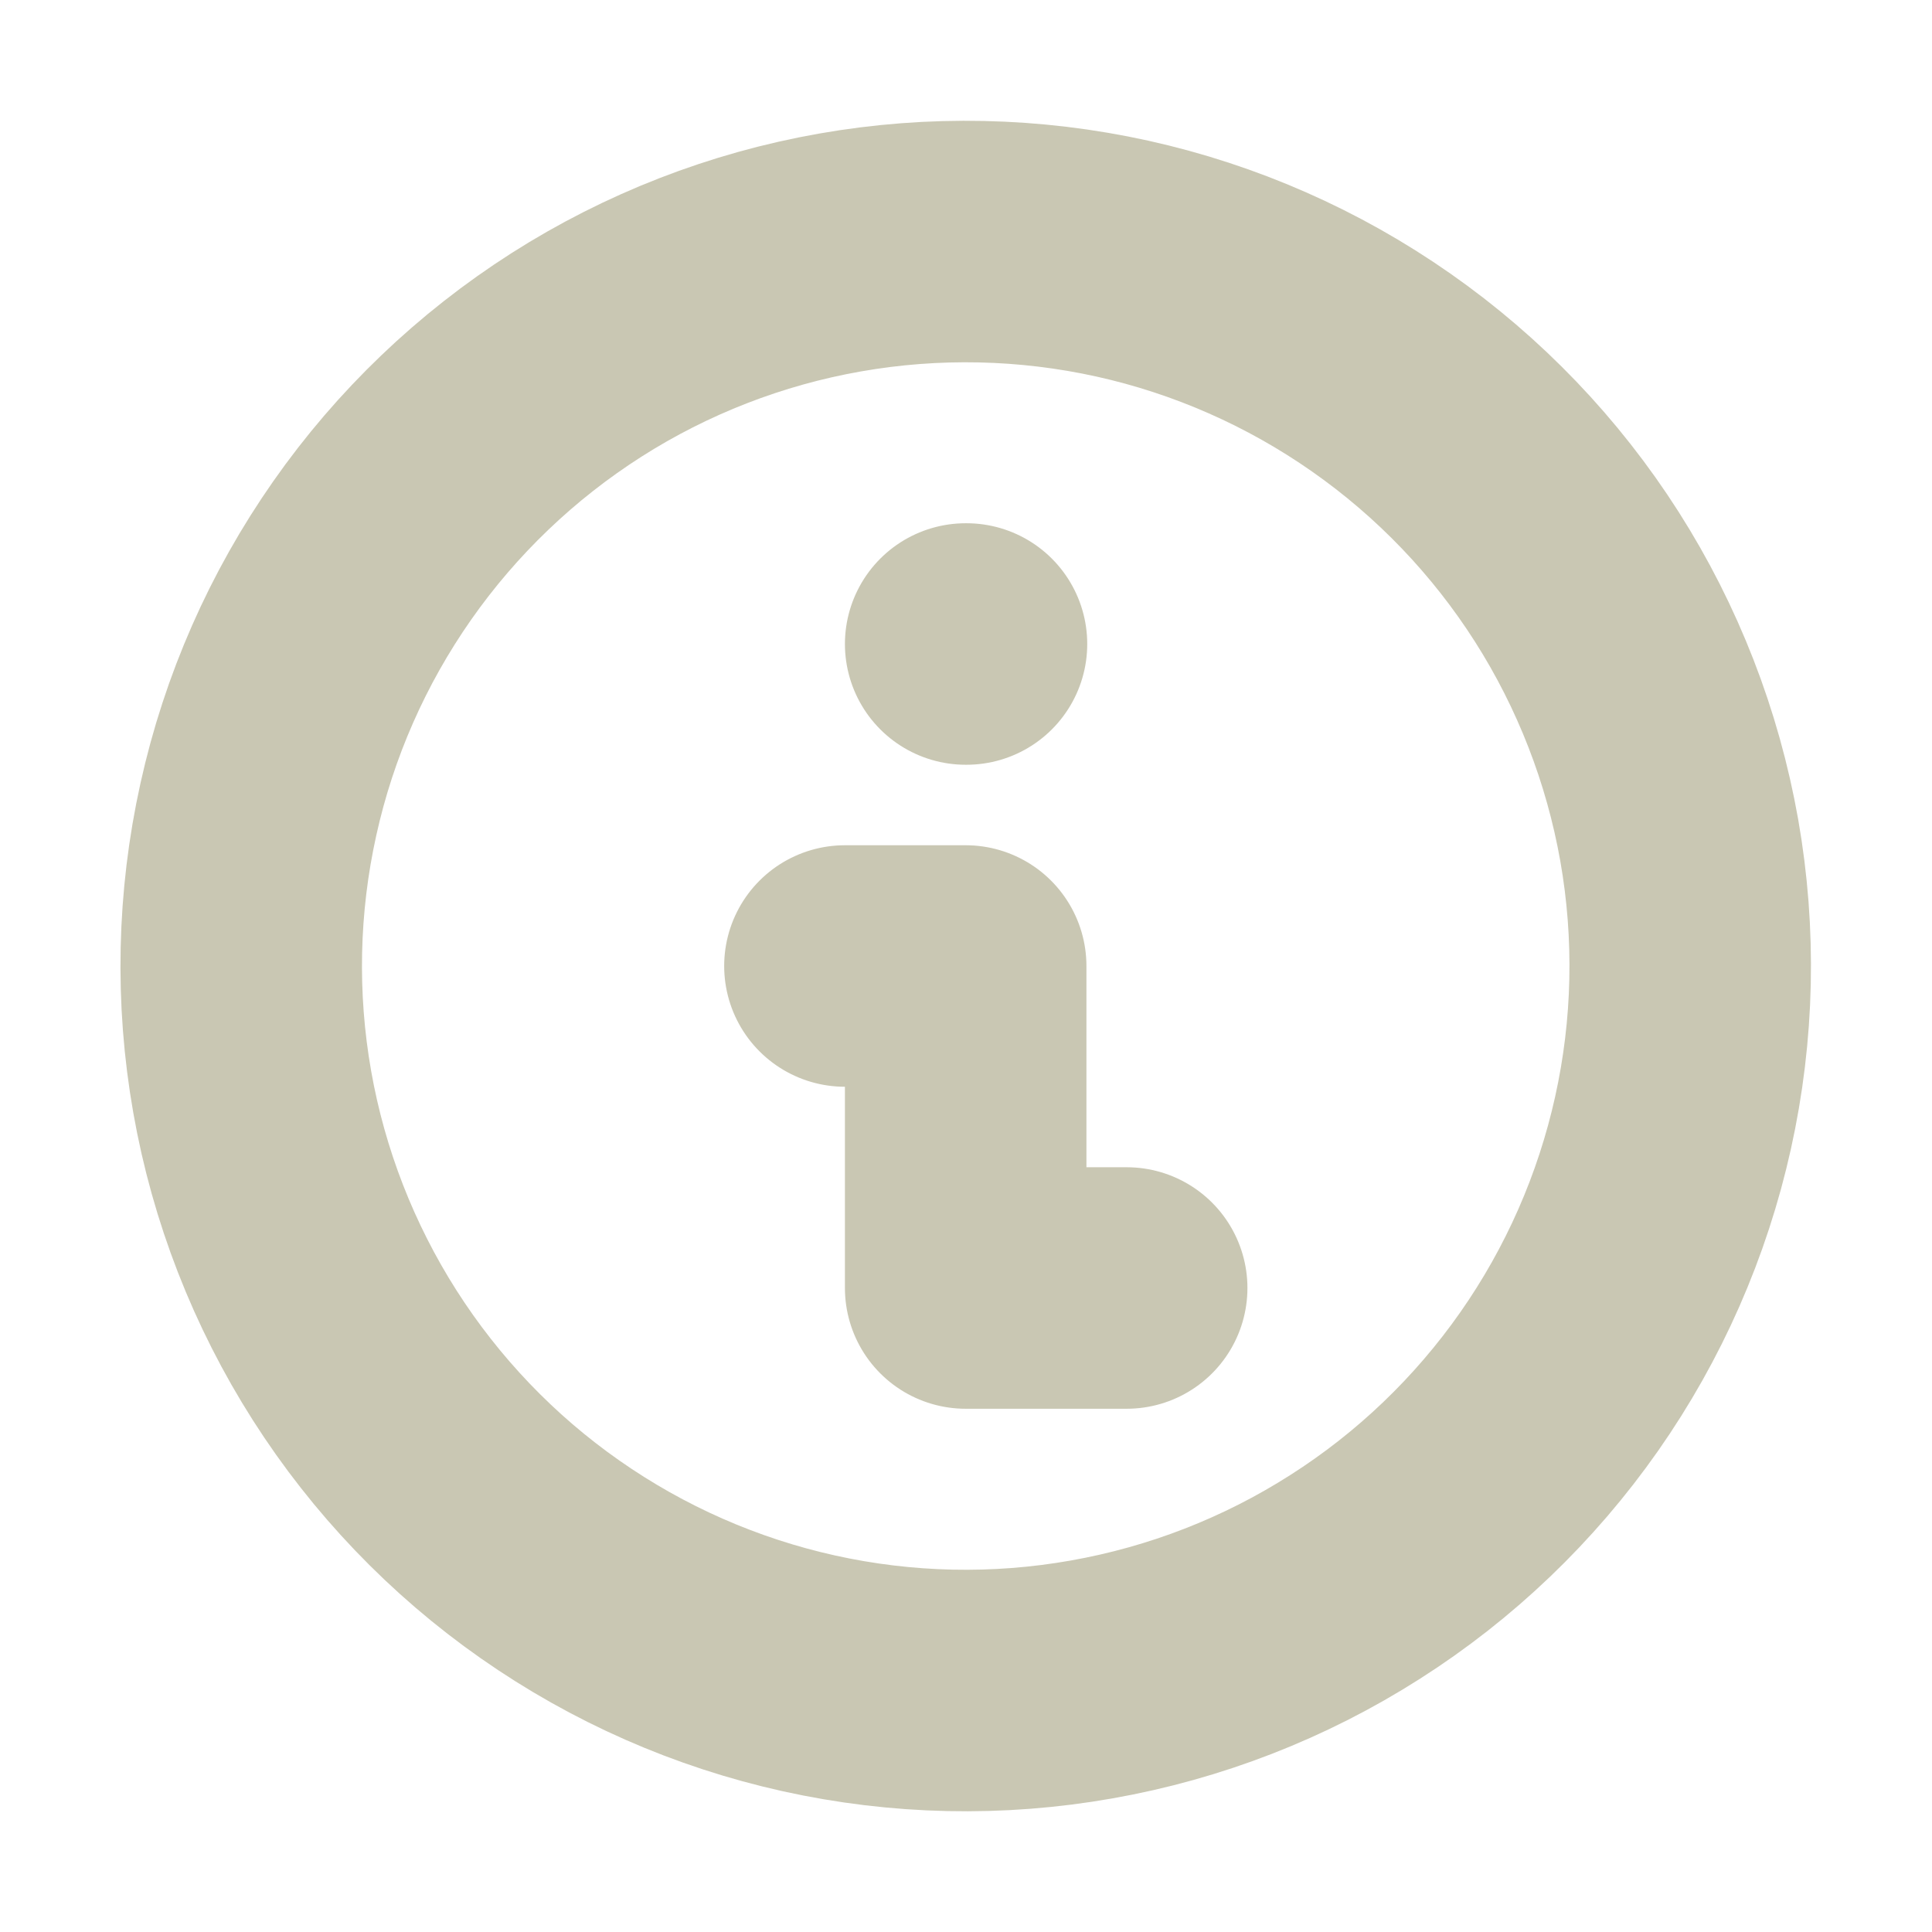
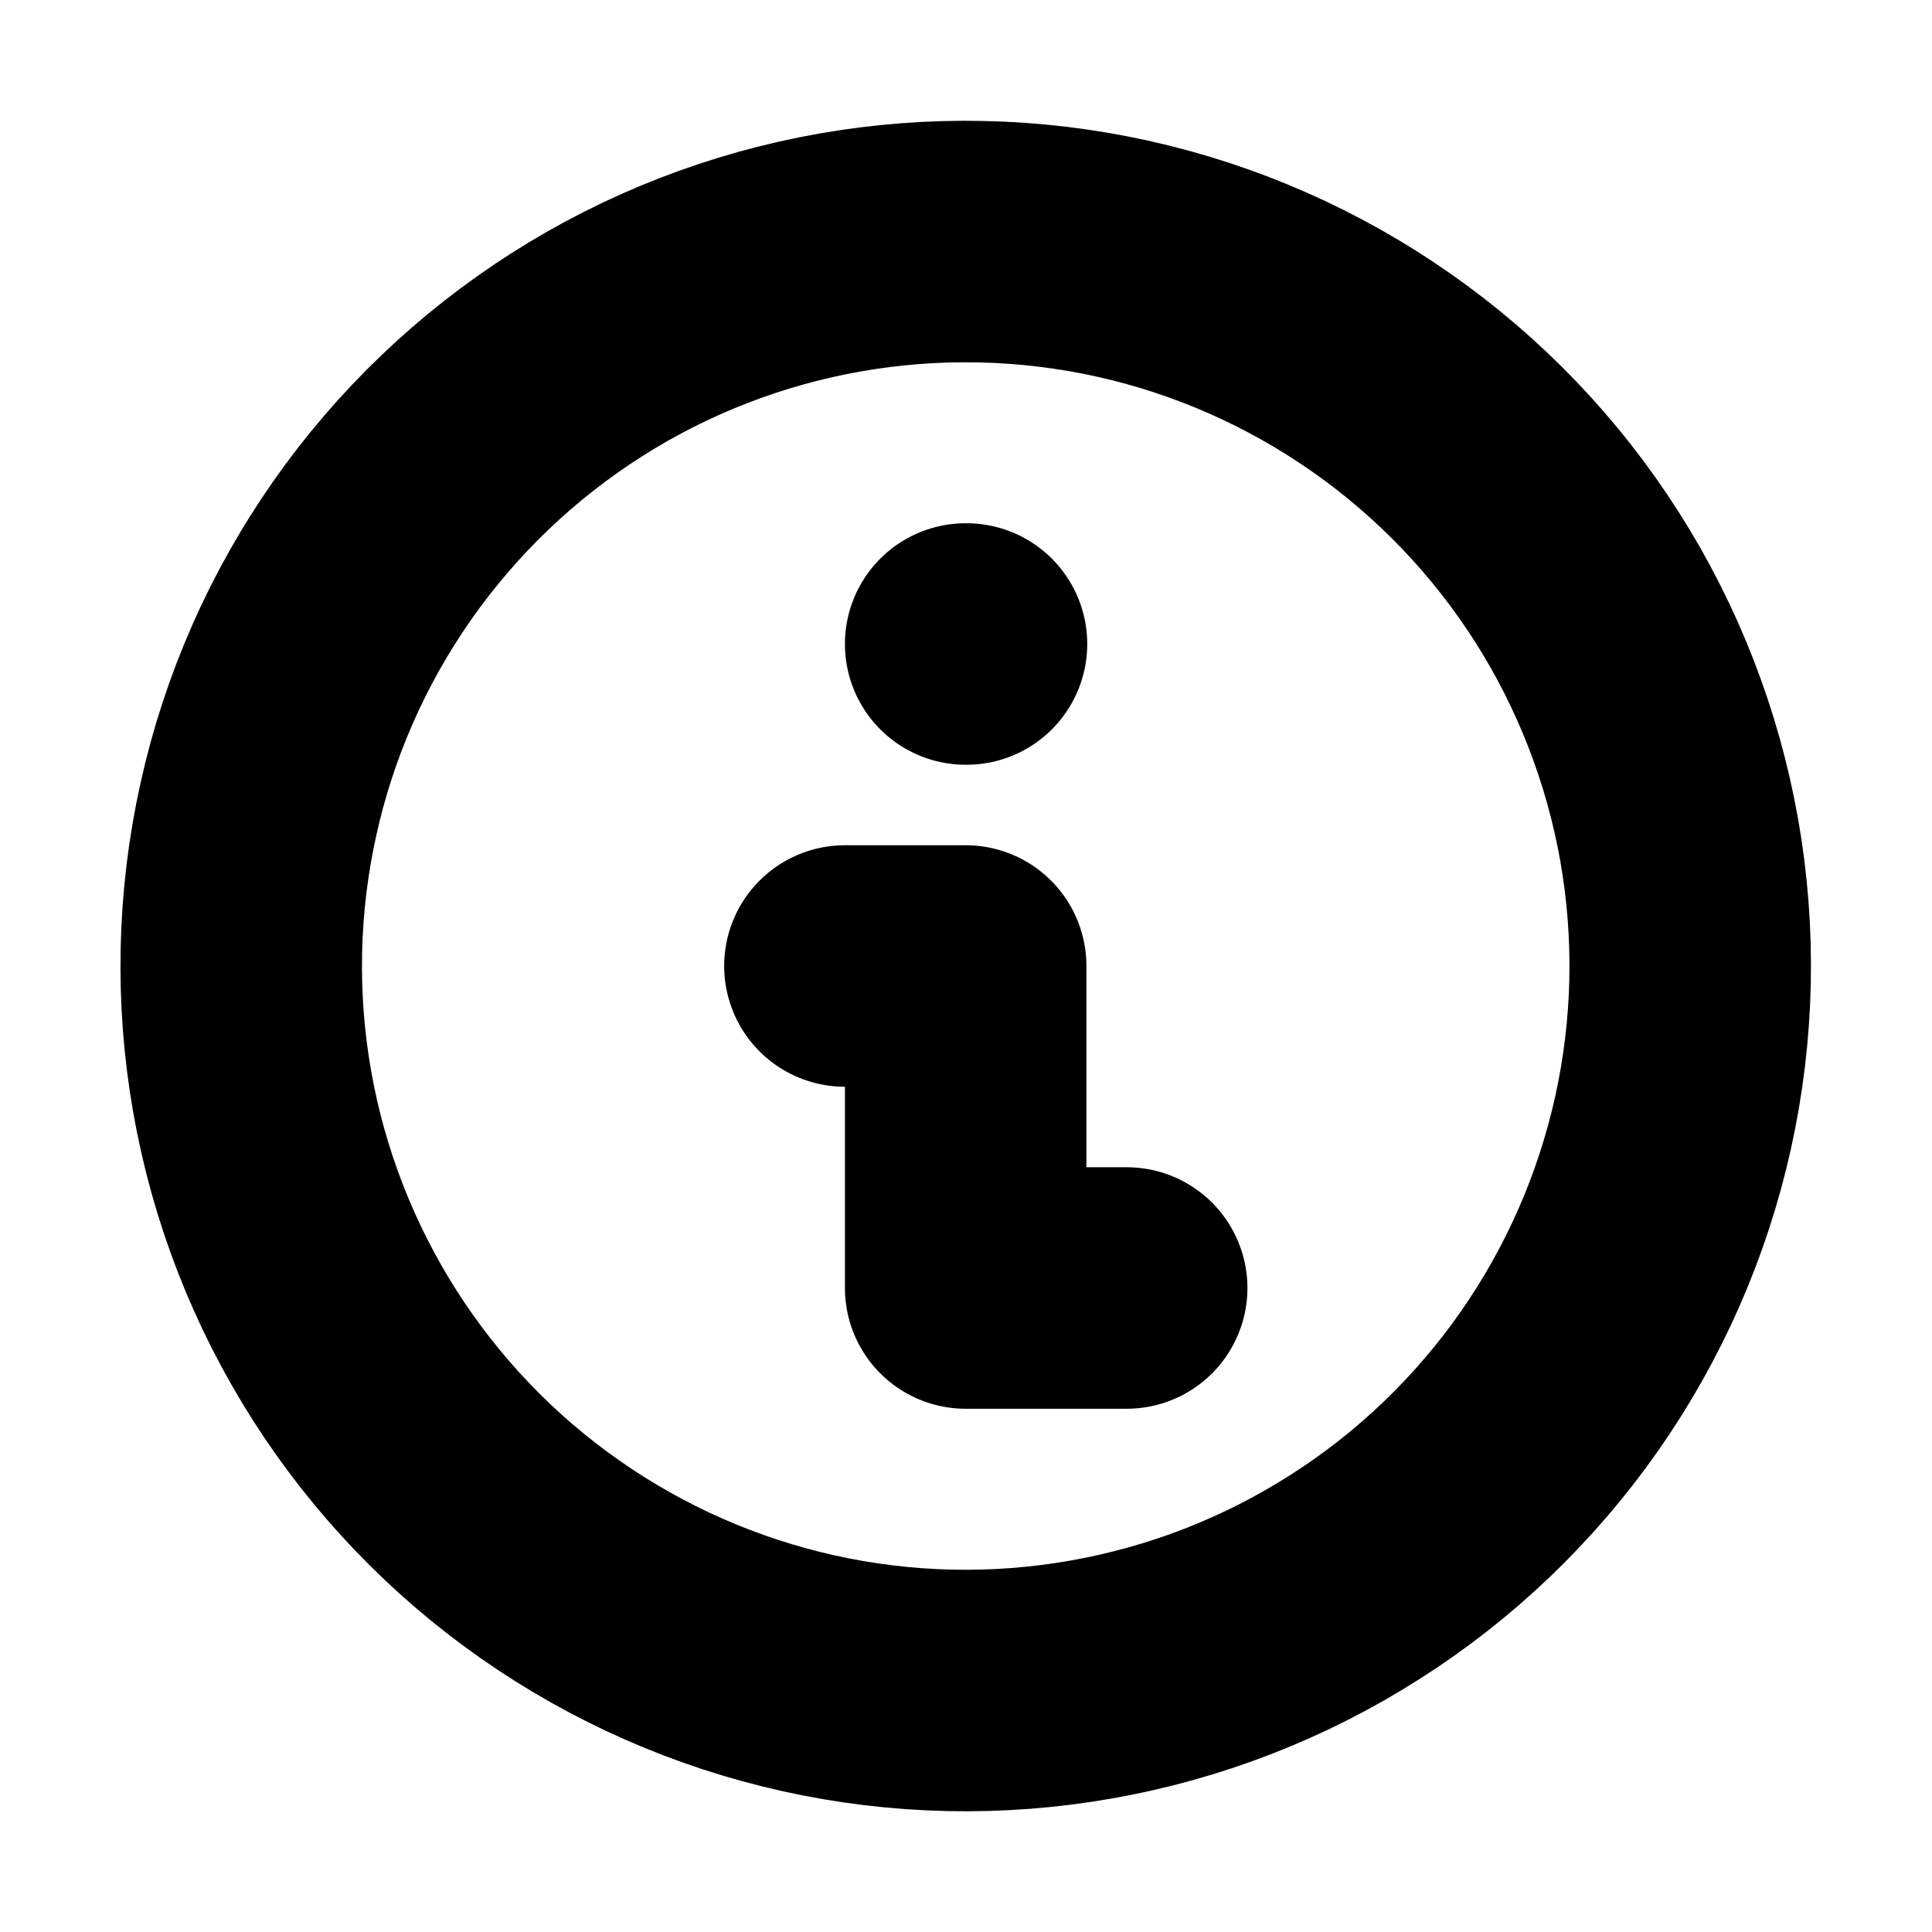
<svg xmlns="http://www.w3.org/2000/svg" width="24" height="24" viewBox="0 0 24 24" fill="none">
-   <path d="M10.496 12H11.996V16H13.996M11.996 8H12.006M13.559 20.863C14.723 20.658 15.835 20.226 16.832 19.59C17.829 18.956 18.691 18.13 19.369 17.162C20.047 16.194 20.527 15.102 20.783 13.948C21.039 12.794 21.065 11.601 20.86 10.437C20.654 9.273 20.222 8.161 19.587 7.164C18.952 6.168 18.127 5.306 17.158 4.628C16.19 3.95 15.098 3.469 13.944 3.213C12.79 2.958 11.597 2.932 10.433 3.137C9.269 3.342 8.157 3.774 7.161 4.409C6.164 5.045 5.302 5.87 4.624 6.838C3.946 7.806 3.465 8.898 3.21 10.052C2.954 11.206 2.928 12.399 3.133 13.563C3.338 14.727 3.771 15.839 4.406 16.836C5.041 17.832 5.866 18.695 6.834 19.372C7.802 20.05 8.894 20.531 10.048 20.787C11.202 21.043 12.395 21.069 13.559 20.863Z" stroke="#C9C7B3" stroke-width="3" stroke-linecap="round" stroke-linejoin="round" />
+   <path d="M10.496 12H11.996V16H13.996M11.996 8H12.006M13.559 20.863C14.723 20.658 15.835 20.226 16.832 19.59C17.829 18.956 18.691 18.13 19.369 17.162C20.047 16.194 20.527 15.102 20.783 13.948C21.039 12.794 21.065 11.601 20.86 10.437C20.654 9.273 20.222 8.161 19.587 7.164C18.952 6.168 18.127 5.306 17.158 4.628C16.19 3.95 15.098 3.469 13.944 3.213C12.79 2.958 11.597 2.932 10.433 3.137C9.269 3.342 8.157 3.774 7.161 4.409C6.164 5.045 5.302 5.87 4.624 6.838C3.946 7.806 3.465 8.898 3.21 10.052C2.954 11.206 2.928 12.399 3.133 13.563C3.338 14.727 3.771 15.839 4.406 16.836C5.041 17.832 5.866 18.695 6.834 19.372C7.802 20.05 8.894 20.531 10.048 20.787C11.202 21.043 12.395 21.069 13.559 20.863Z" stroke="currentColor" stroke-width="3" stroke-linecap="round" stroke-linejoin="round" />
</svg>
